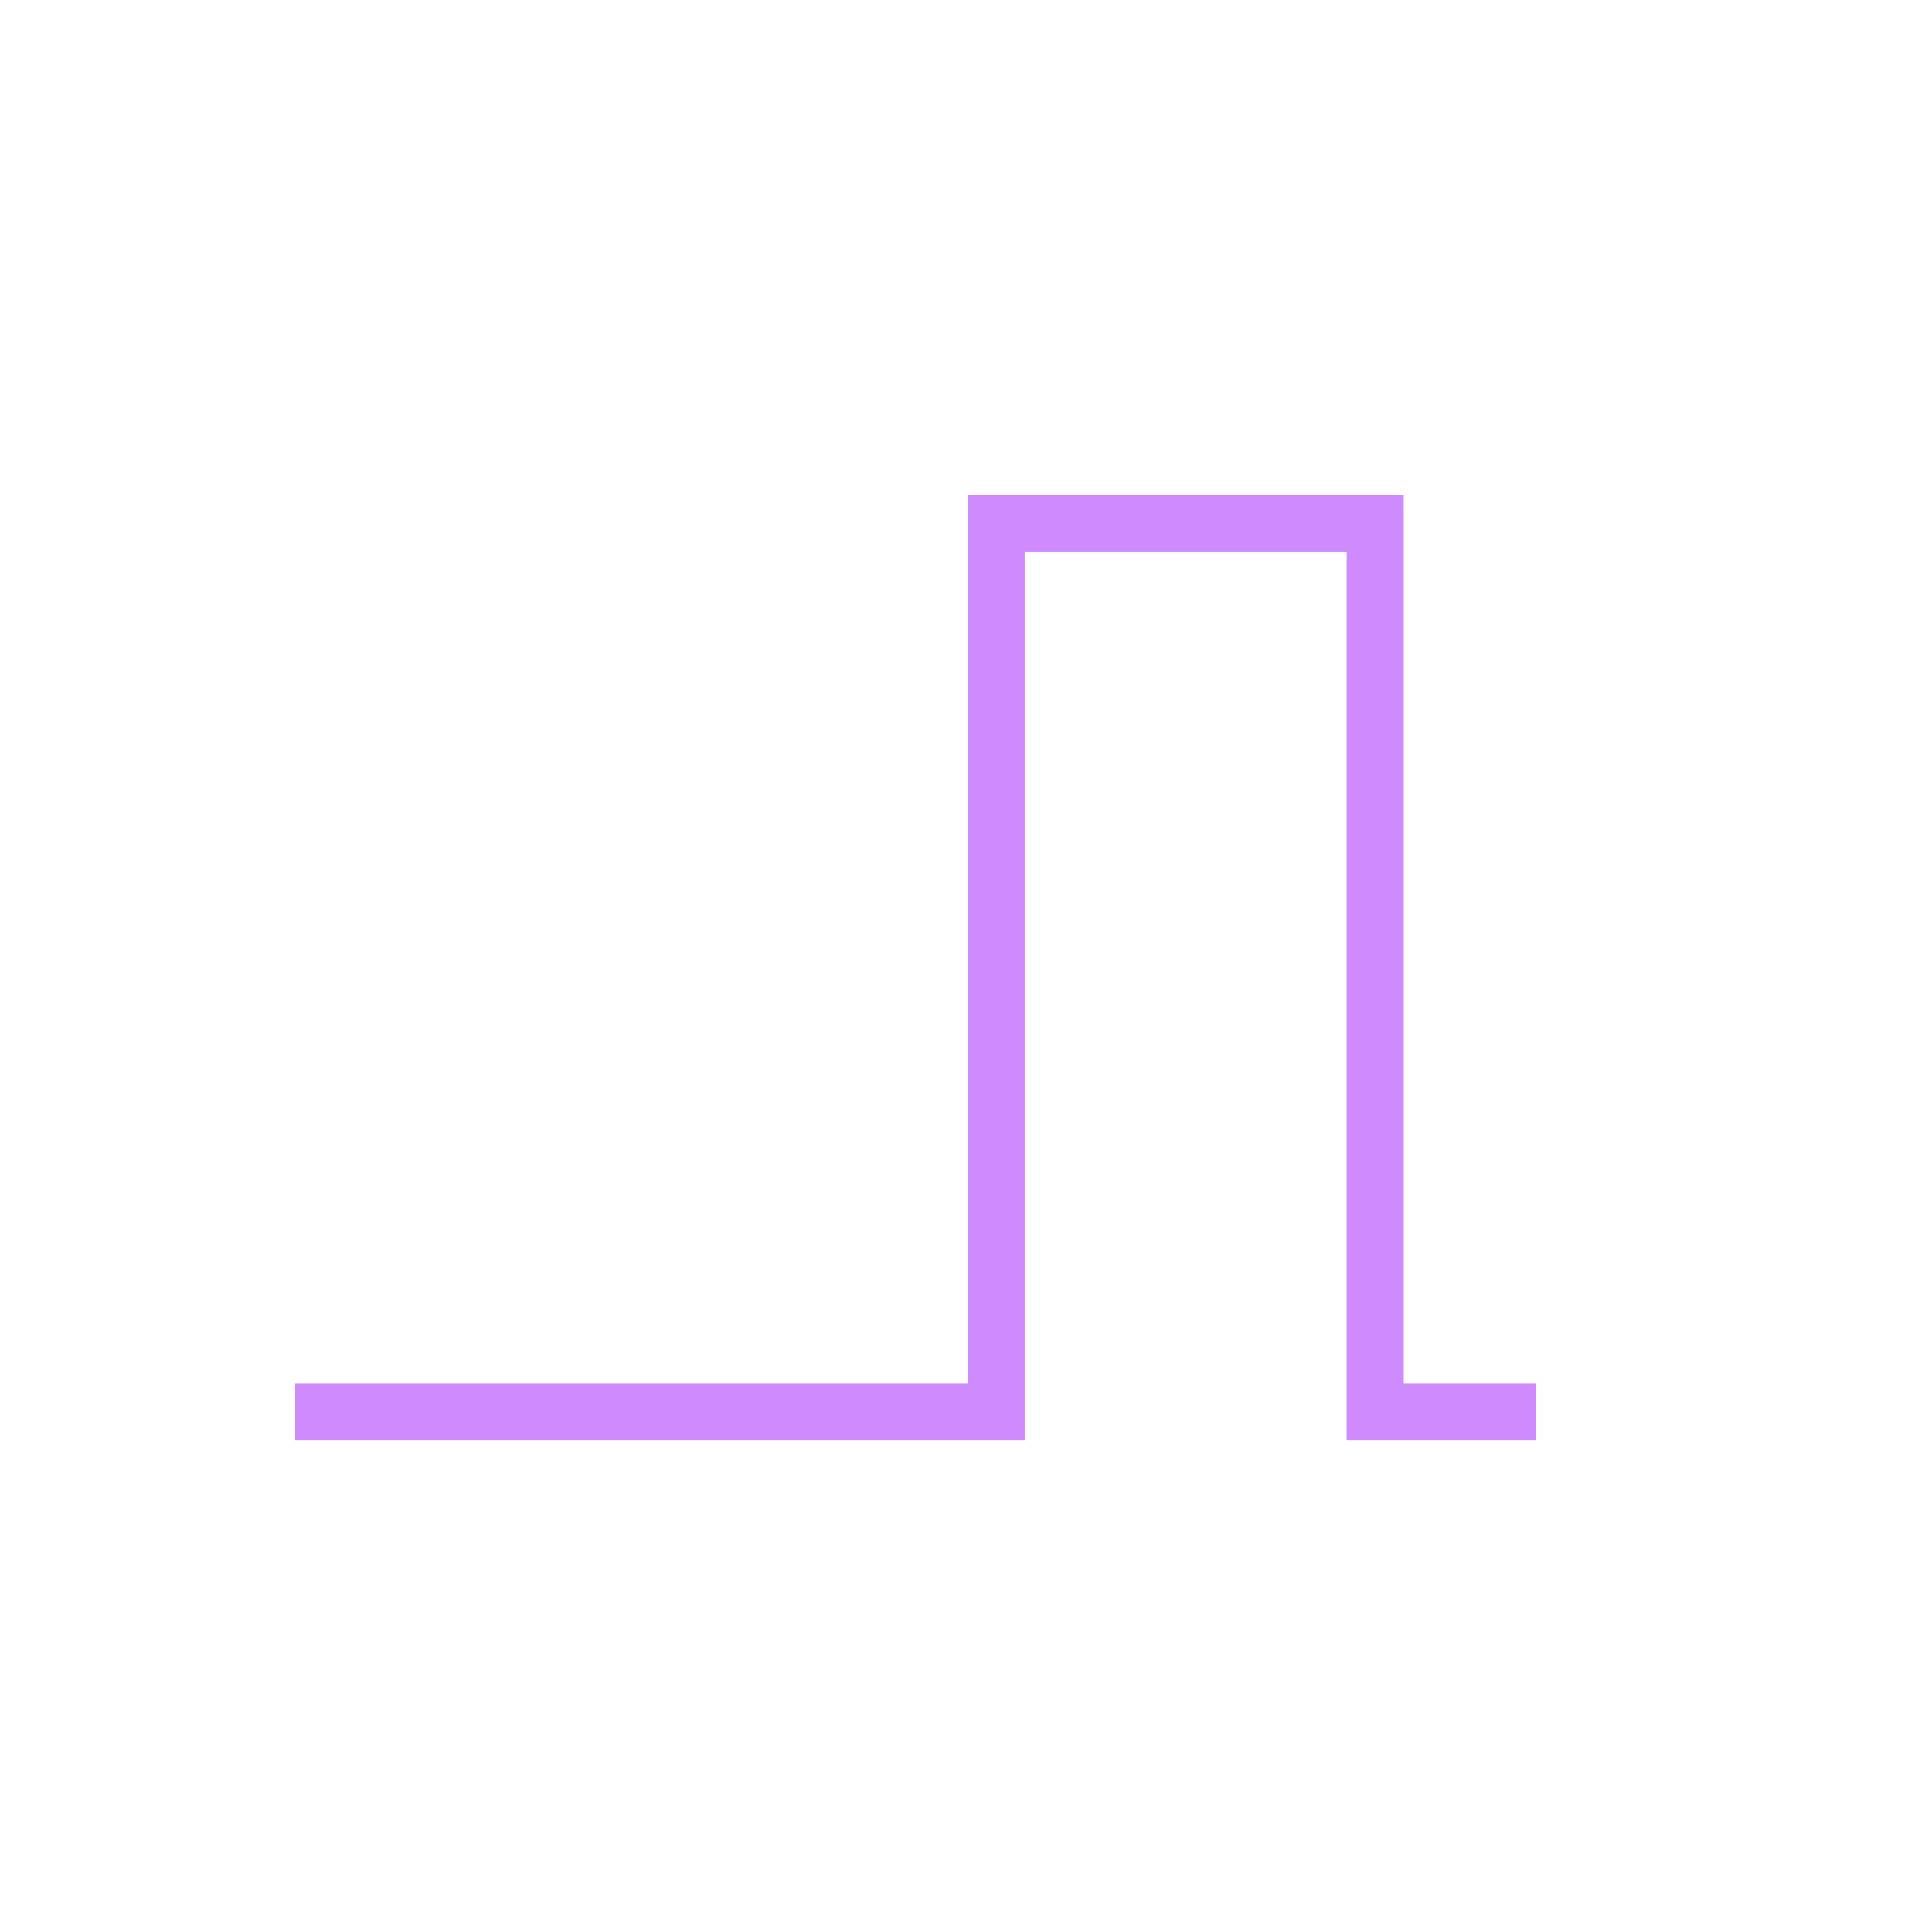
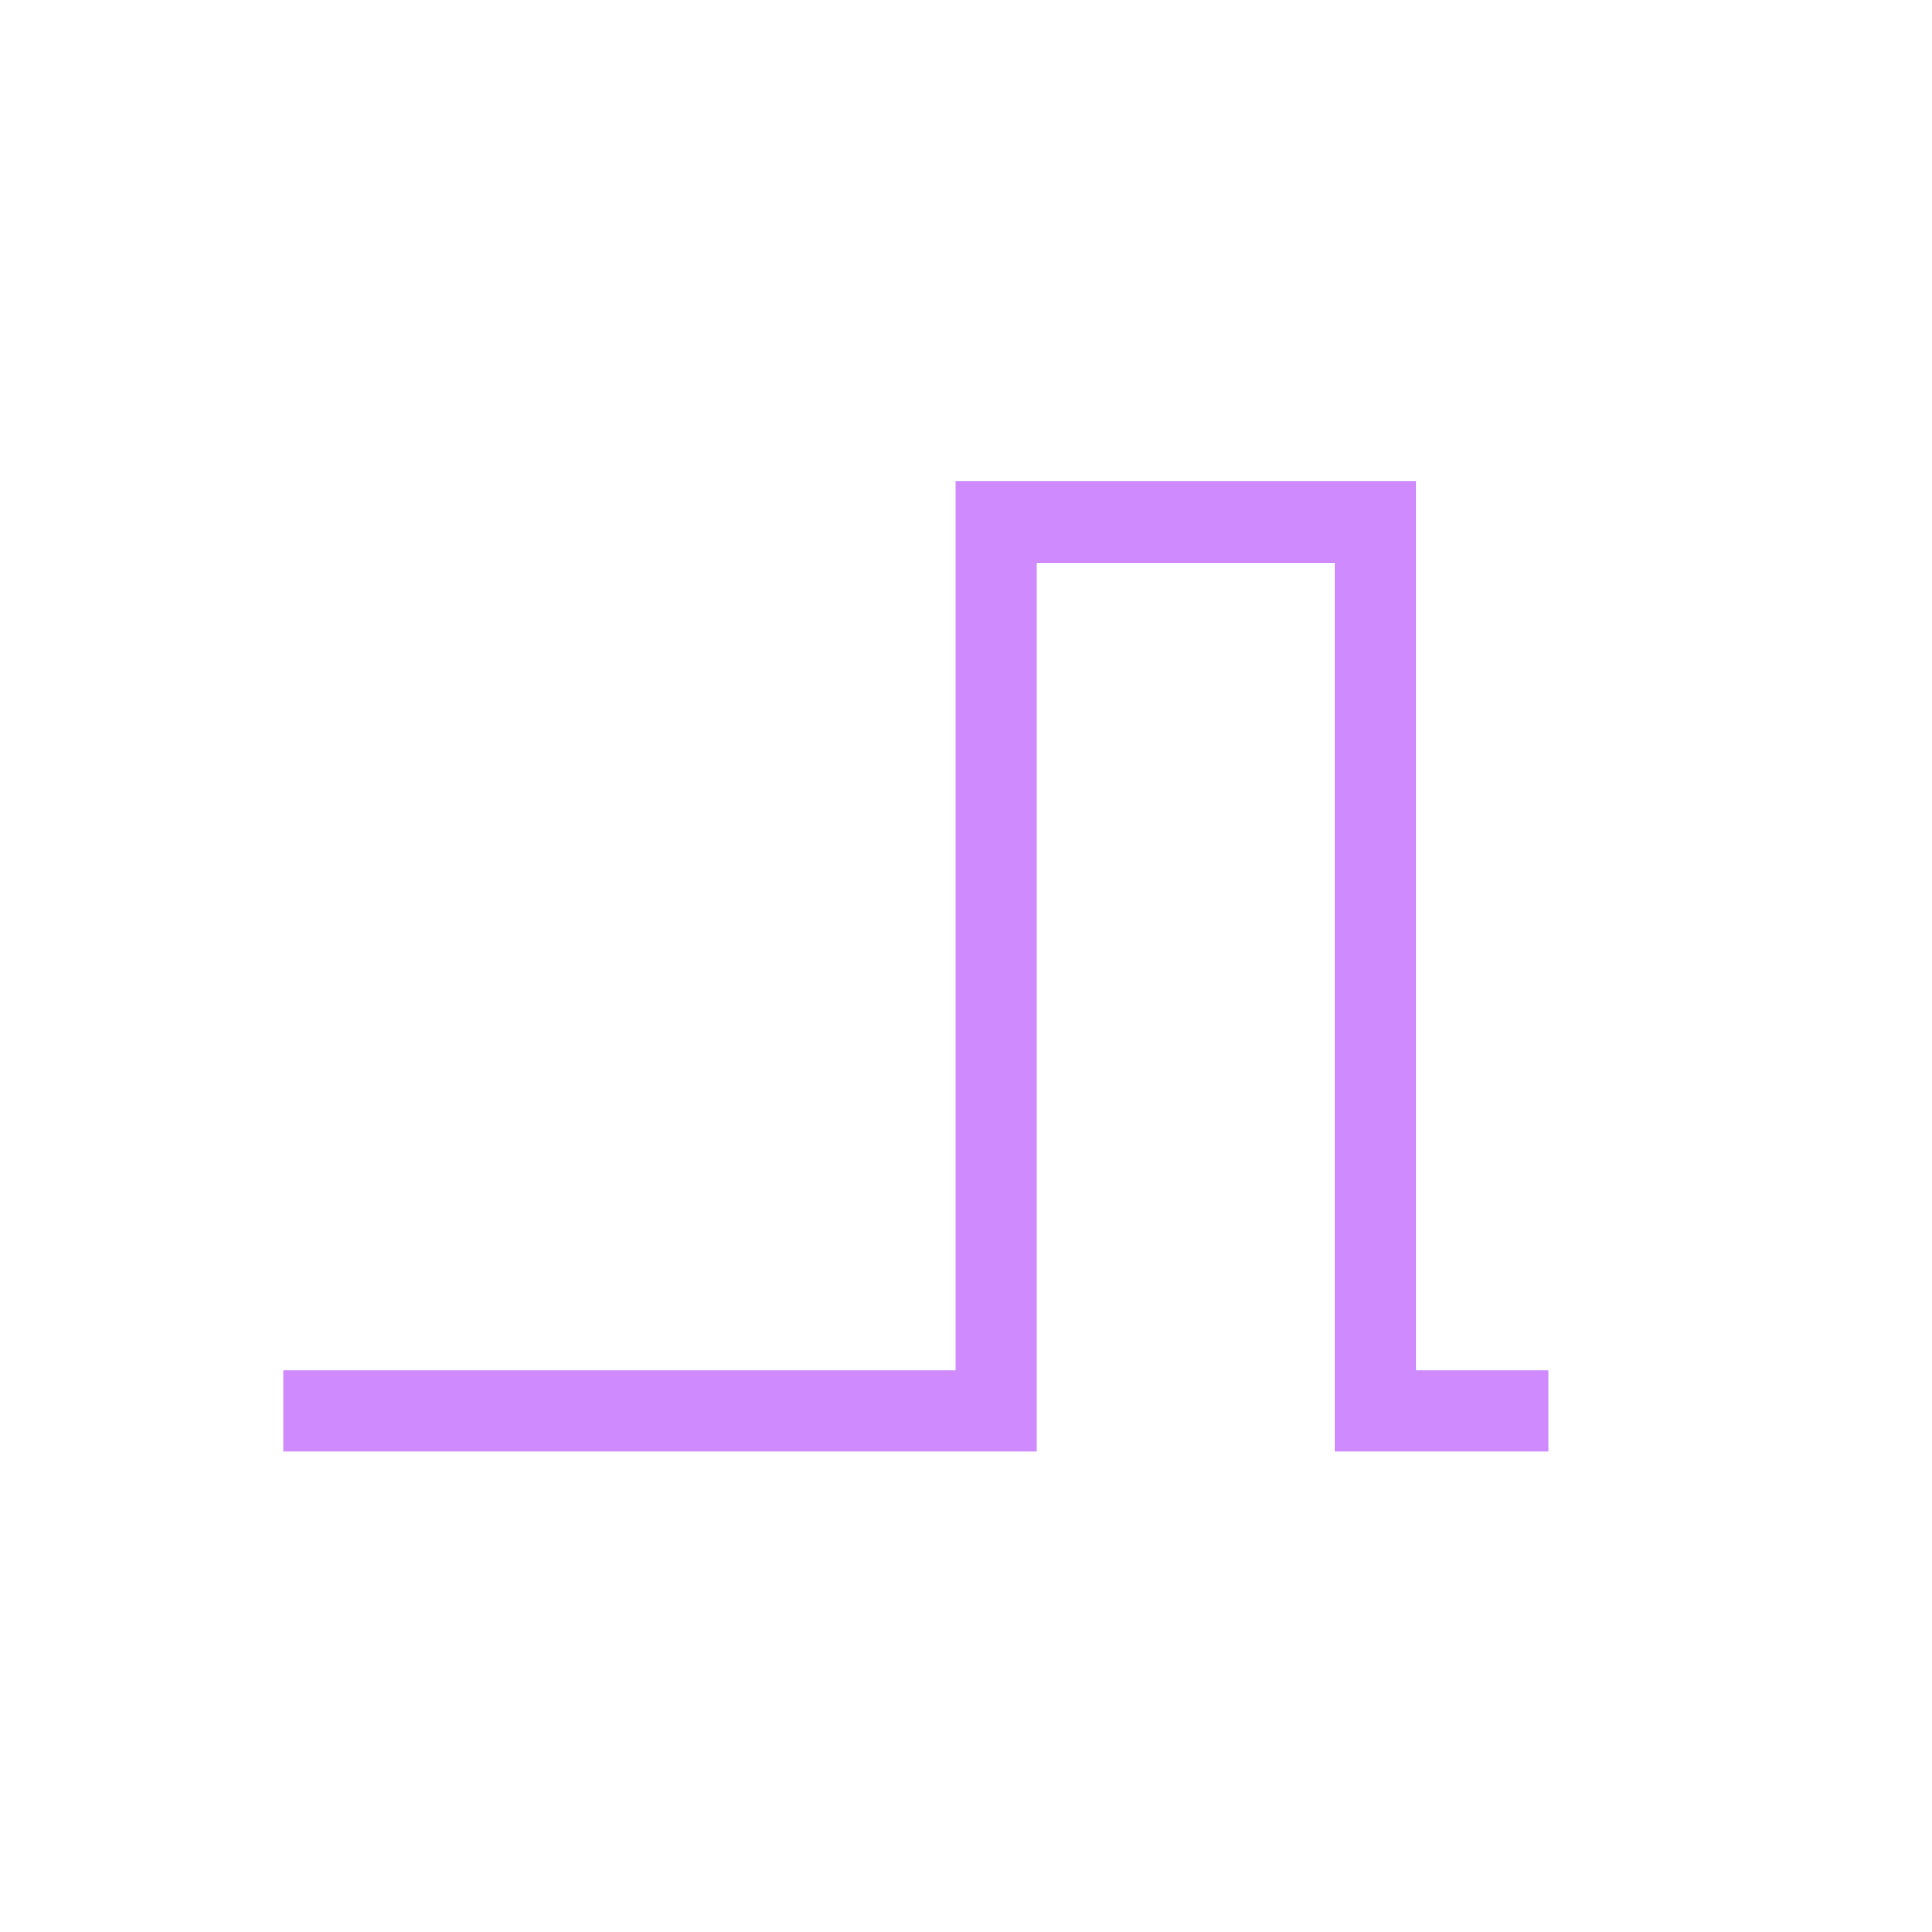
<svg xmlns="http://www.w3.org/2000/svg" version="1.1" x="0px" y="0px" width="24px" height="24px" viewBox="0 0 24 24" enable-background="new 0 0 24 24" xml:space="preserve">
  <g id="cp_x5F_basal_x5F_tbr_x5F_high">
    <path fill="none" d="M0,0h24v24H0V0z" />
-     <polygon fill="#CF8BFE" points="19.083,17.896 16.729,17.896 16.729,6.854 12.729,6.854 12.729,17.896 3.667,17.896 3.667,17.188    12.021,17.188 12.021,6.146 17.438,6.146 17.438,17.188 19.083,17.188  " />
+     <polygon fill="#CF8BFE" points="16.578,18.033 16.578,6.99 12.88,6.99 12.88,18.033 3.517,18.033 3.517,17.023 11.871,17.023    11.871,5.982 17.588,5.982 17.588,17.023 19.233,17.023 19.233,18.033  " />
  </g>
</svg>
